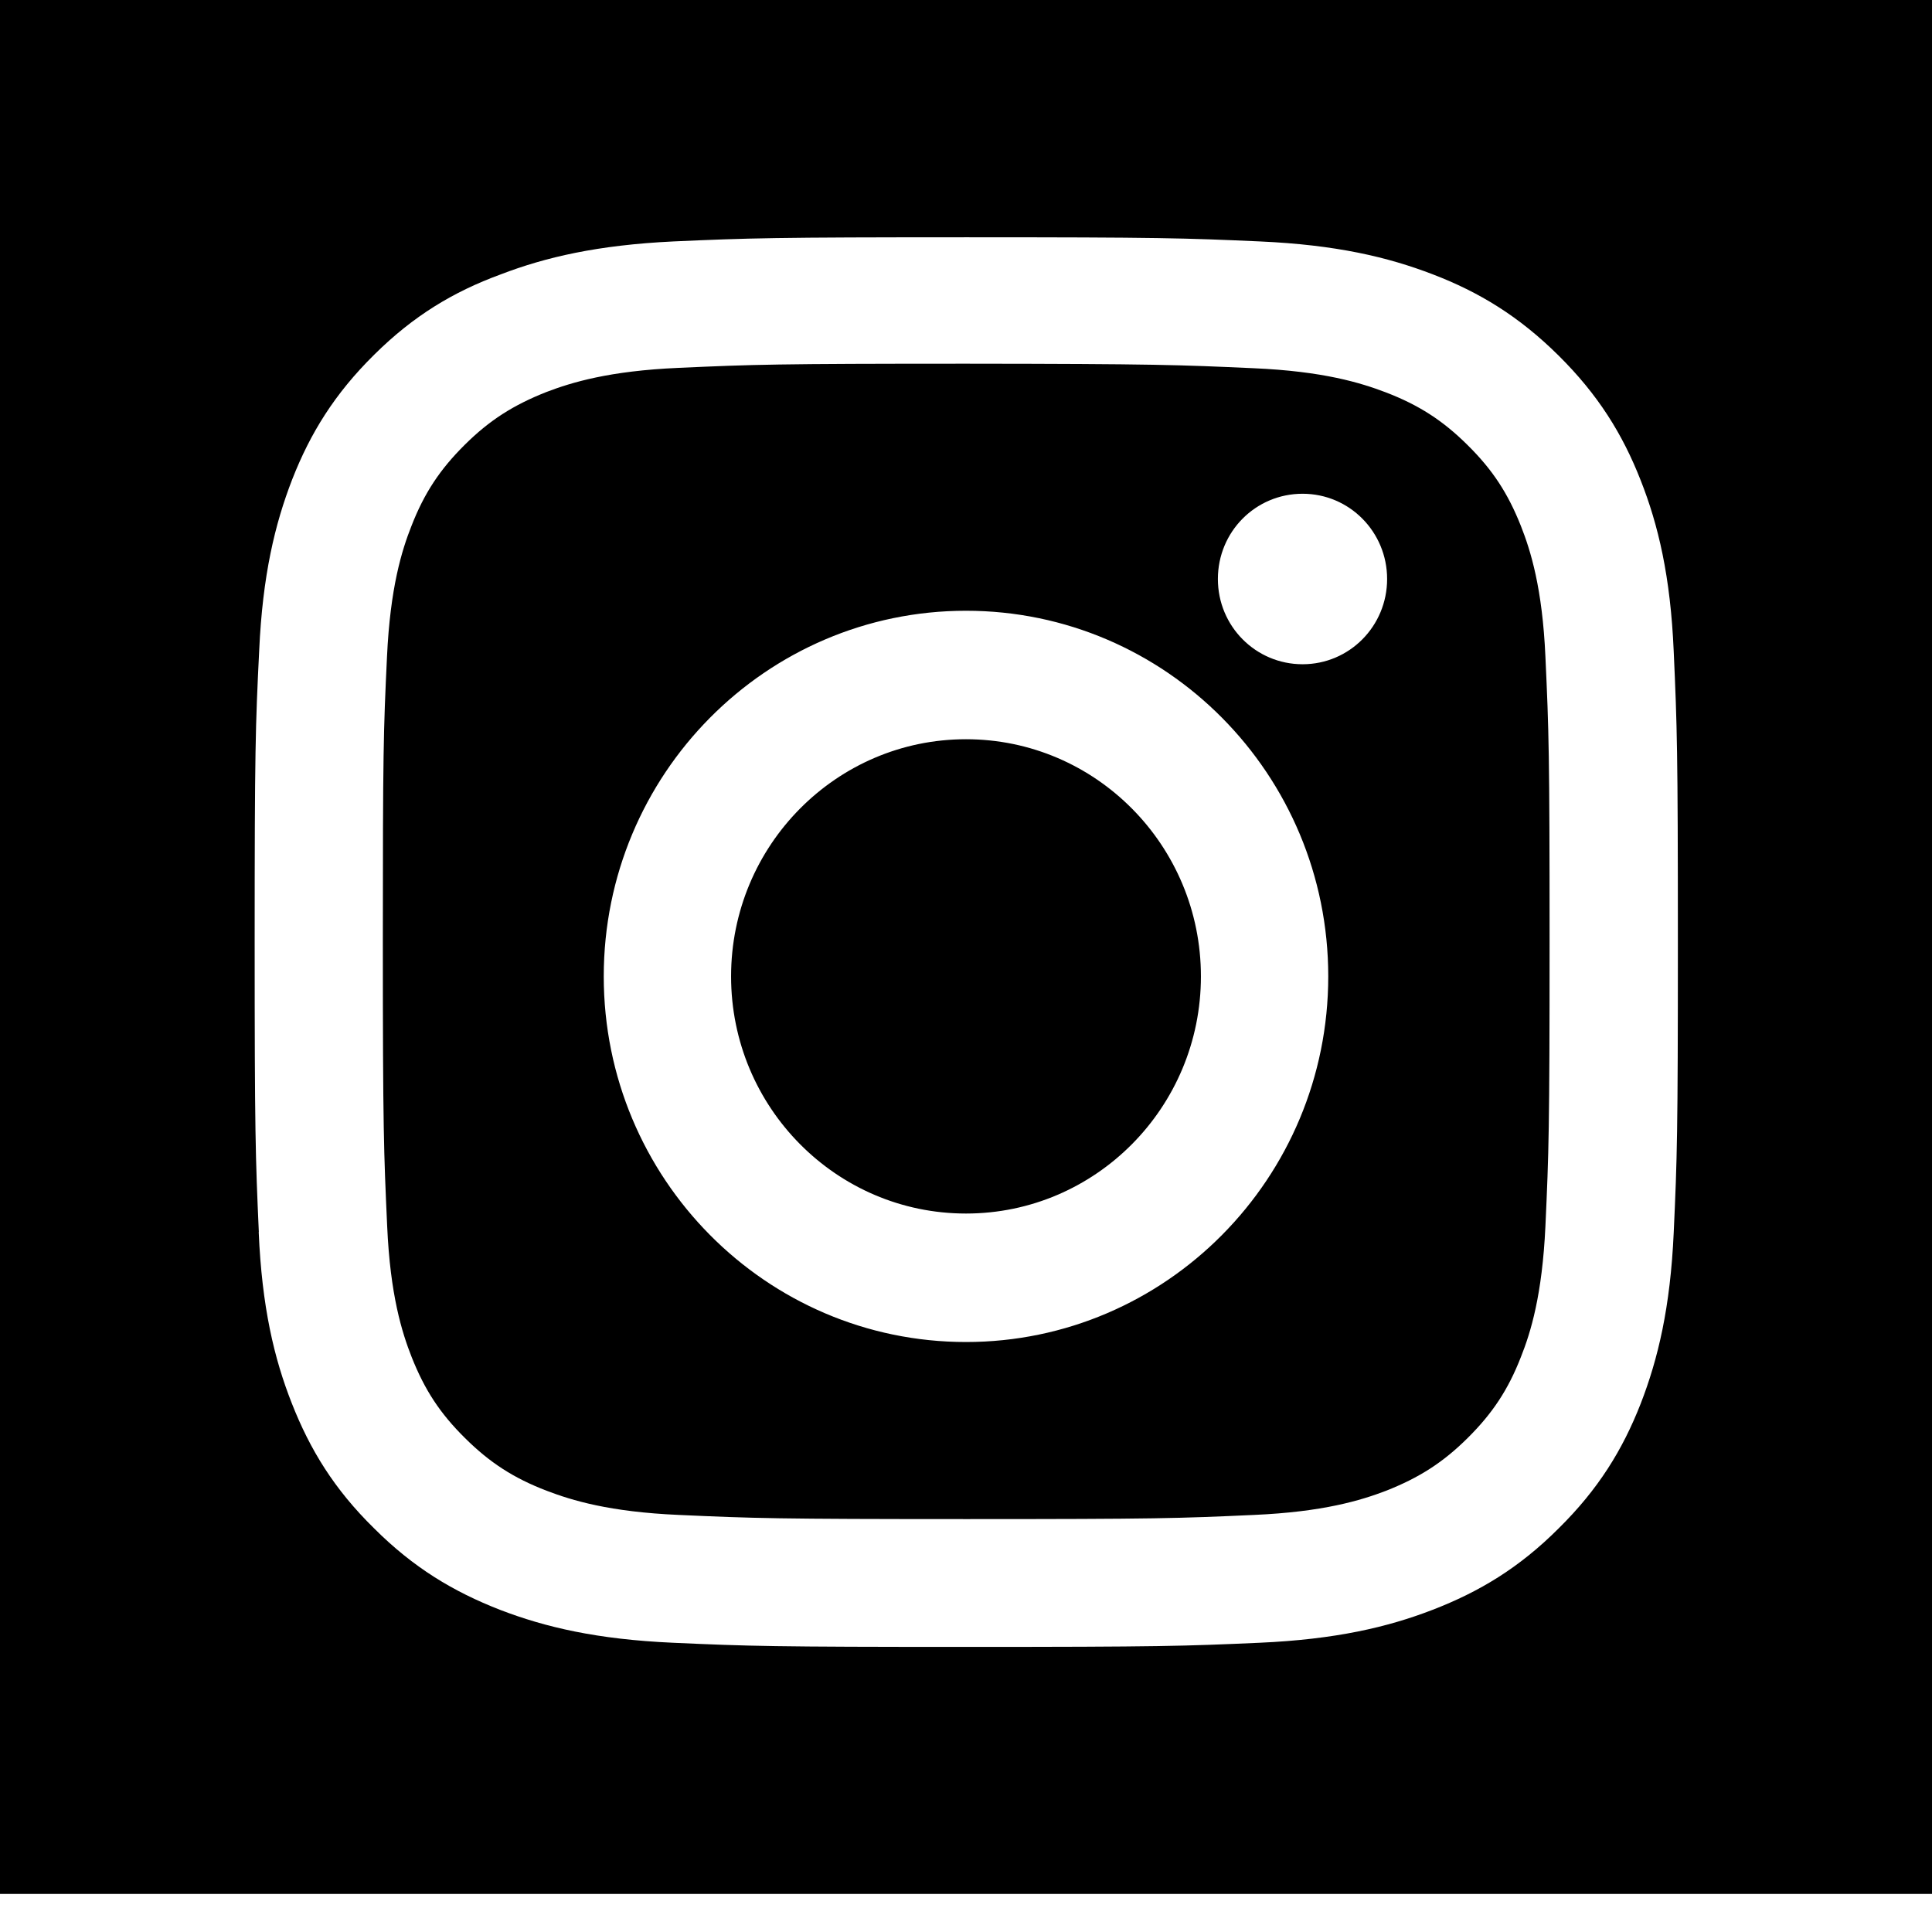
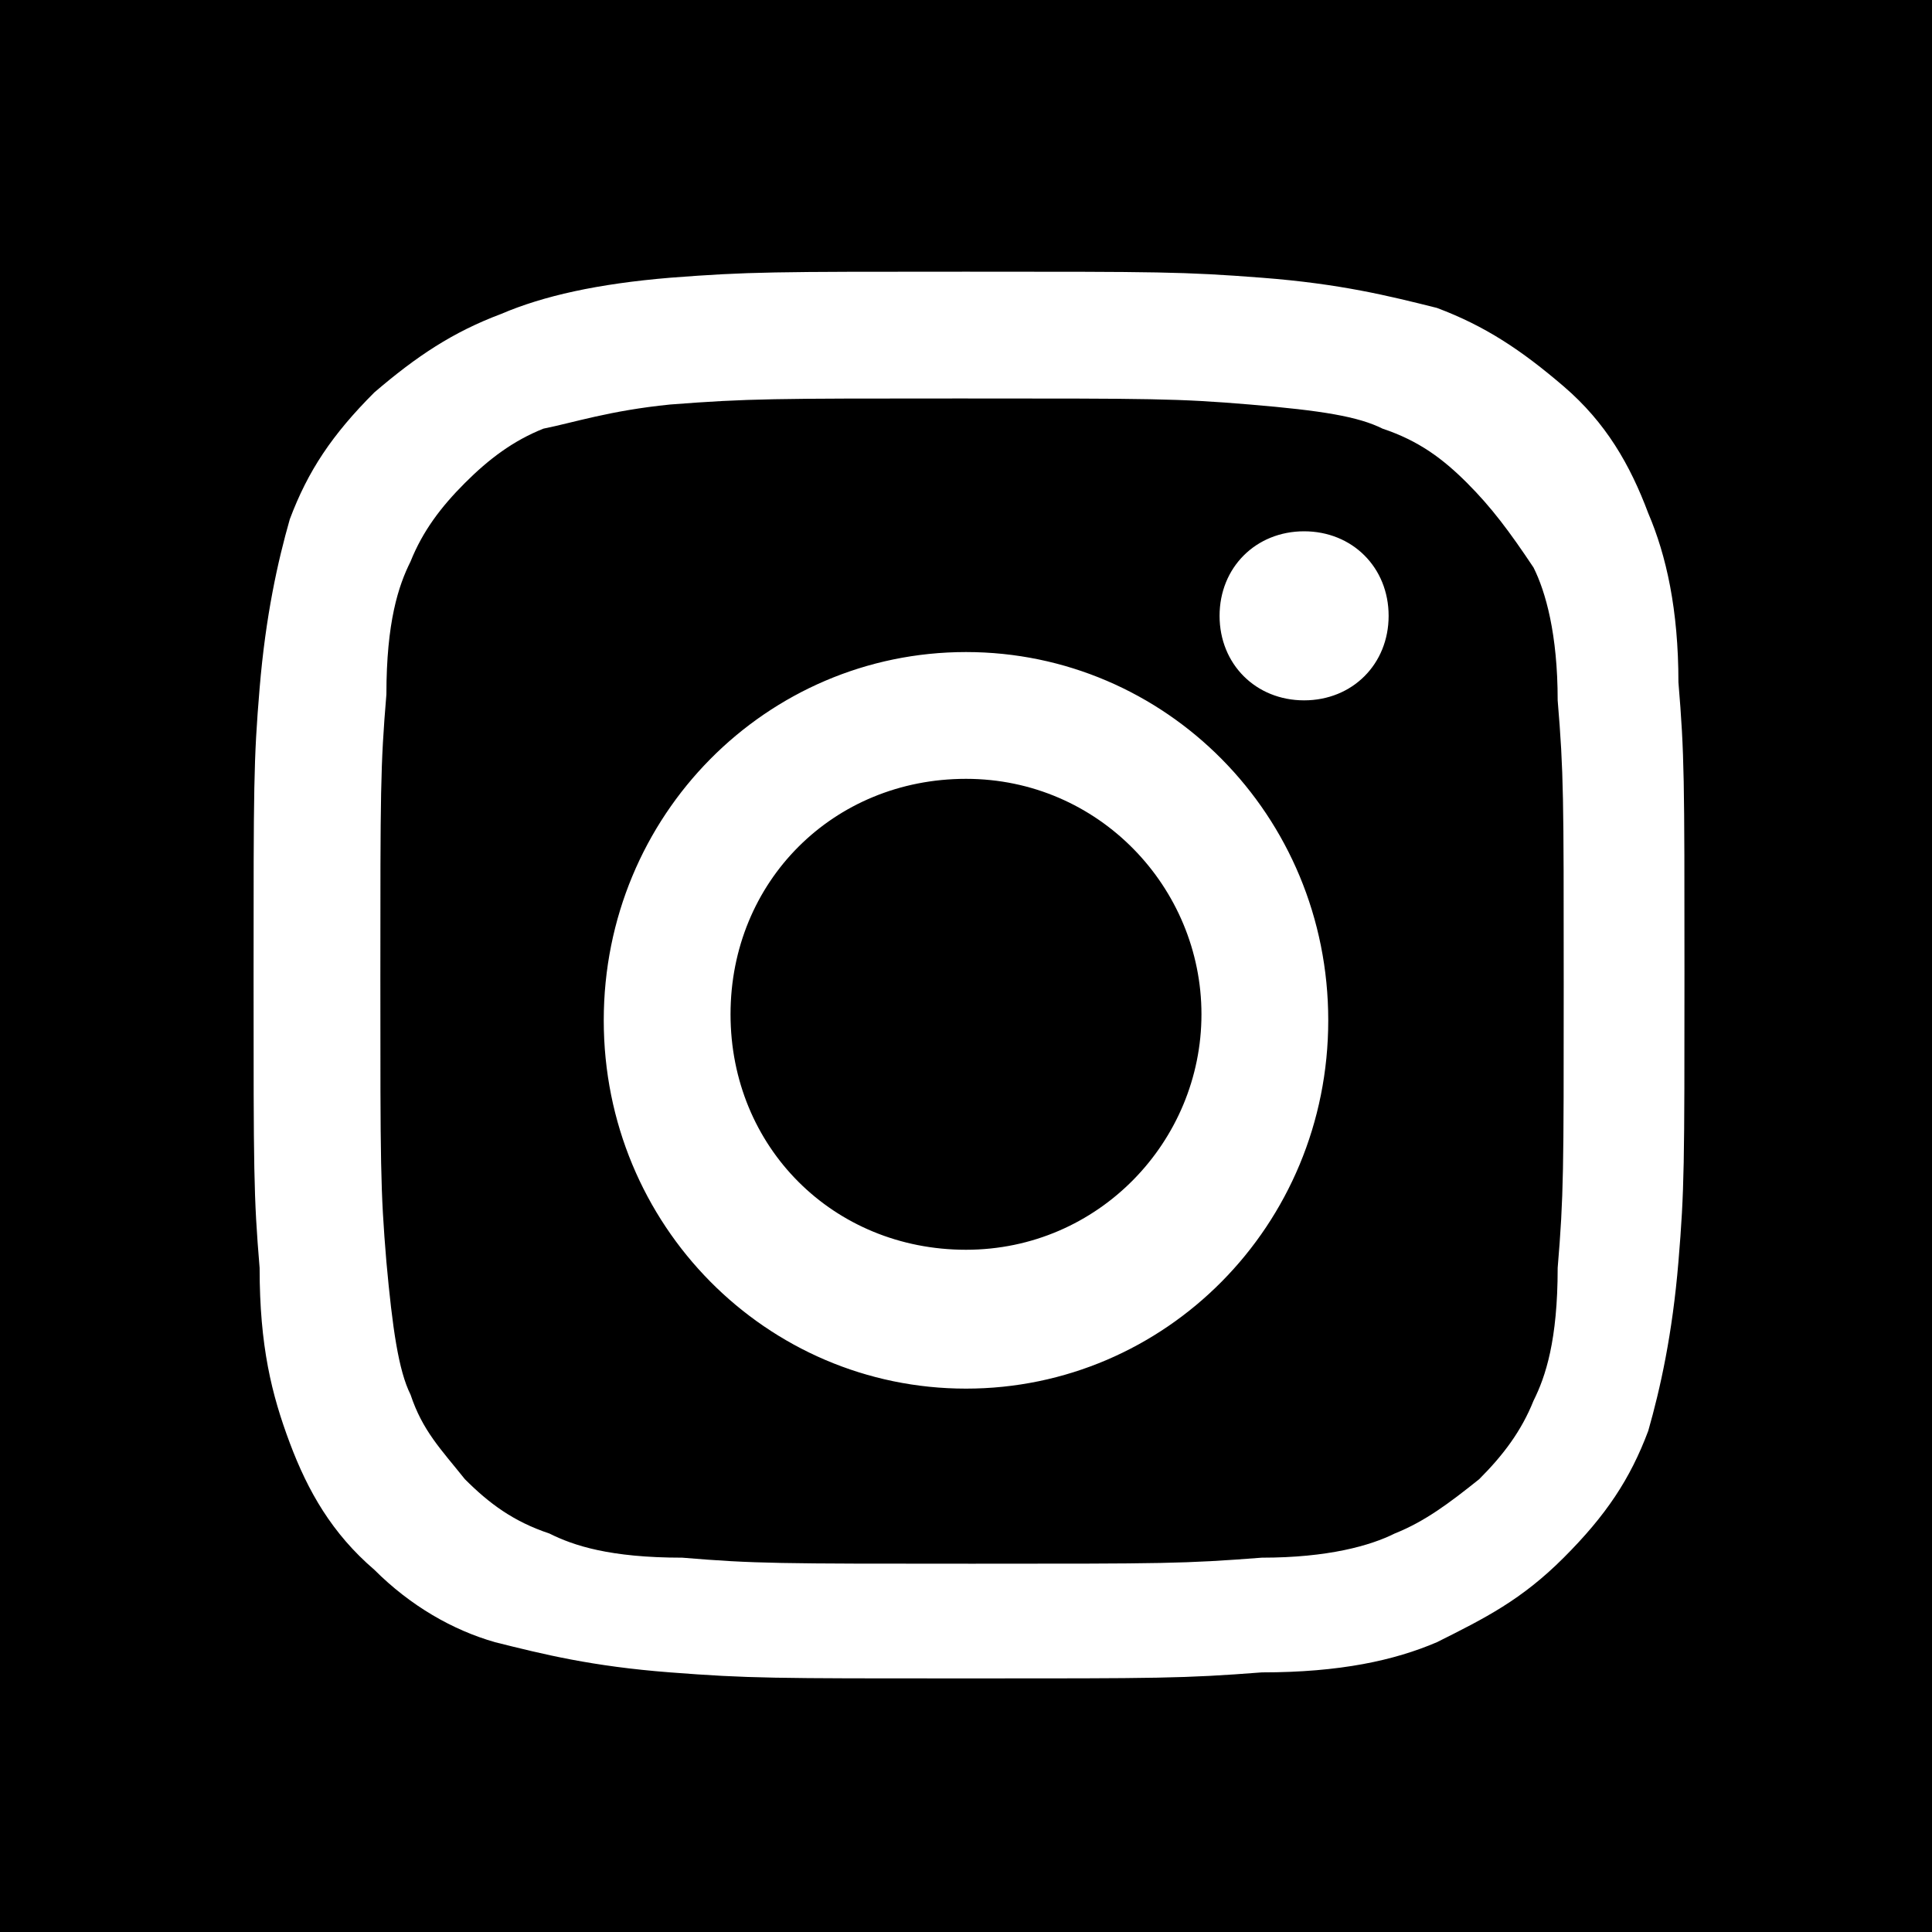
- <svg xmlns="http://www.w3.org/2000/svg" version="1.1" width="32" height="32" viewBox="0 0 32 32">
-   <path d="M0-0.647v32.016h32.016v-32.016h-32.016zM6.341 15.591c0 3.119 0.016 3.497 0.072 4.722 0.050 1.134 0.244 1.756 0.406 2.166 0.216 0.544 0.469 0.931 0.884 1.341 0.409 0.406 0.806 0.663 1.353 0.872 0.416 0.159 1.037 0.35 2.188 0.4 1.238 0.056 1.616 0.069 4.763 0.069s3.519-0.012 4.762-0.069c1.147-0.050 1.772-0.241 2.188-0.4 0.547-0.216 0.941-0.466 1.353-0.875 0.409-0.406 0.669-0.797 0.881-1.341 0.163-0.409 0.353-1.025 0.406-2.166 0.056-1.228 0.069-1.6 0.069-4.716s-0.012-3.484-0.069-4.716c-0.050-1.134-0.244-1.756-0.406-2.166-0.216-0.544-0.469-0.931-0.884-1.341-0.409-0.406-0.806-0.662-1.353-0.872-0.416-0.159-1.038-0.35-2.188-0.4-1.241-0.056-1.619-0.072-4.766-0.075-3.147 0-3.519 0.013-4.762 0.069-1.147 0.050-1.772 0.241-2.188 0.4-0.547 0.216-0.941 0.466-1.353 0.875-0.409 0.406-0.669 0.797-0.881 1.341-0.162 0.409-0.353 1.025-0.406 2.166-0.059 1.228-0.069 1.597-0.069 4.716zM4.287 20.406c-0.056-1.247-0.069-1.644-0.069-4.813s0.013-3.569 0.075-4.819c0.056-1.241 0.259-2.091 0.547-2.834 0.3-0.766 0.703-1.419 1.359-2.066 0.65-0.644 1.309-1.041 2.091-1.328 0.747-0.287 1.609-0.487 2.862-0.547 1.256-0.056 1.659-0.069 4.859-0.069s3.603 0.013 4.859 0.069c1.253 0.056 2.109 0.256 2.859 0.544 0.775 0.297 1.431 0.697 2.087 1.347 0.653 0.647 1.059 1.3 1.359 2.066 0.291 0.738 0.494 1.591 0.547 2.834 0.056 1.247 0.069 1.644 0.069 4.813s-0.012 3.569-0.069 4.812c-0.056 1.241-0.259 2.091-0.547 2.834-0.3 0.766-0.703 1.419-1.359 2.066-0.653 0.653-1.313 1.050-2.091 1.35-0.747 0.288-1.606 0.488-2.859 0.544-1.256 0.056-1.659 0.069-4.859 0.069s-3.603-0.012-4.863-0.069c-1.253-0.056-2.109-0.256-2.859-0.544-0.778-0.303-1.438-0.7-2.091-1.353-0.659-0.647-1.059-1.3-1.362-2.072-0.291-0.738-0.494-1.591-0.547-2.834zM12.109 16.172c0 2.169 1.744 3.928 3.891 3.928s3.891-1.759 3.891-3.928-1.744-3.928-3.891-3.928-3.891 1.759-3.891 3.928zM16 10.116c3.313 0 6 2.713 6 6.056s-2.688 6.056-6 6.056-6-2.712-6-6.056 2.688-6.056 6-6.056zM21.575 8.178c0.775 0 1.4 0.631 1.4 1.412s-0.625 1.412-1.4 1.412-1.403-0.628-1.403-1.412 0.625-1.412 1.403-1.412z" />
+ <svg xmlns="http://www.w3.org/2000/svg" version="1.1" id="Layer_1" x="0px" y="0px" viewBox="0 0 32 32" style="enable-background:new 0 0 32 32;" xml:space="preserve">
+   <path d="M0,0v32h32V0C32,0,0,0,0,0z M6.3,16.2c0,3.1,0,3.5,0.1,4.7c0.1,1.1,0.2,1.8,0.4,2.2C7,23.7,7.3,24,7.7,24.5  c0.4,0.4,0.8,0.7,1.4,0.9c0.4,0.2,1,0.4,2.2,0.4c1.2,0.1,1.6,0.1,4.8,0.1s3.5,0,4.8-0.1c1.1,0,1.8-0.2,2.2-0.4  c0.5-0.2,0.9-0.5,1.4-0.9c0.4-0.4,0.7-0.8,0.9-1.3c0.2-0.4,0.4-1,0.4-2.2c0.1-1.2,0.1-1.6,0.1-4.7s0-3.5-0.1-4.7  c0-1.1-0.2-1.8-0.4-2.2C25,8.8,24.7,8.4,24.3,8c-0.4-0.4-0.8-0.7-1.4-0.9c-0.4-0.2-1-0.3-2.2-0.4c-1.2-0.1-1.6-0.1-4.8-0.1  c-3.1,0-3.5,0-4.8,0.1C10.1,6.8,9.5,7,9,7.1C8.5,7.3,8.1,7.6,7.7,8C7.3,8.4,7,8.8,6.8,9.3c-0.2,0.4-0.4,1-0.4,2.2  C6.3,12.7,6.3,13.1,6.3,16.2z M4.3,21c-0.1-1.2-0.1-1.6-0.1-4.8s0-3.6,0.1-4.8c0.1-1.2,0.3-2.1,0.5-2.8c0.3-0.8,0.7-1.4,1.4-2.1  c0.7-0.6,1.3-1,2.1-1.3C9,4.9,9.9,4.7,11.1,4.6c1.3-0.1,1.7-0.1,4.9-0.1s3.6,0,4.9,0.1c1.3,0.1,2.1,0.3,2.9,0.5  c0.8,0.3,1.4,0.7,2.1,1.3c0.7,0.6,1.1,1.3,1.4,2.1c0.3,0.7,0.5,1.6,0.5,2.8c0.1,1.2,0.1,1.6,0.1,4.8s0,3.6-0.1,4.8  c-0.1,1.2-0.3,2.1-0.5,2.8c-0.3,0.8-0.7,1.4-1.4,2.1c-0.7,0.7-1.3,1-2.1,1.4c-0.7,0.3-1.6,0.5-2.9,0.5c-1.3,0.1-1.7,0.1-4.9,0.1  s-3.6,0-4.9-0.1c-1.3-0.1-2.1-0.3-2.9-0.5C7.5,27,6.8,26.6,6.2,26c-0.7-0.6-1.1-1.3-1.4-2.1C4.5,23.1,4.3,22.3,4.3,21L4.3,21z   M12.1,16.8c0,2.2,1.7,3.9,3.9,3.9s3.9-1.8,3.9-3.9s-1.7-3.9-3.9-3.9S12.1,14.6,12.1,16.8z M16,10.8c3.3,0,6,2.7,6,6.1  s-2.7,6.1-6,6.1s-6-2.7-6-6.1S12.7,10.8,16,10.8z M21.6,8.8c0.8,0,1.4,0.6,1.4,1.4s-0.6,1.4-1.4,1.4s-1.4-0.6-1.4-1.4  S20.8,8.8,21.6,8.8z" />
</svg>
